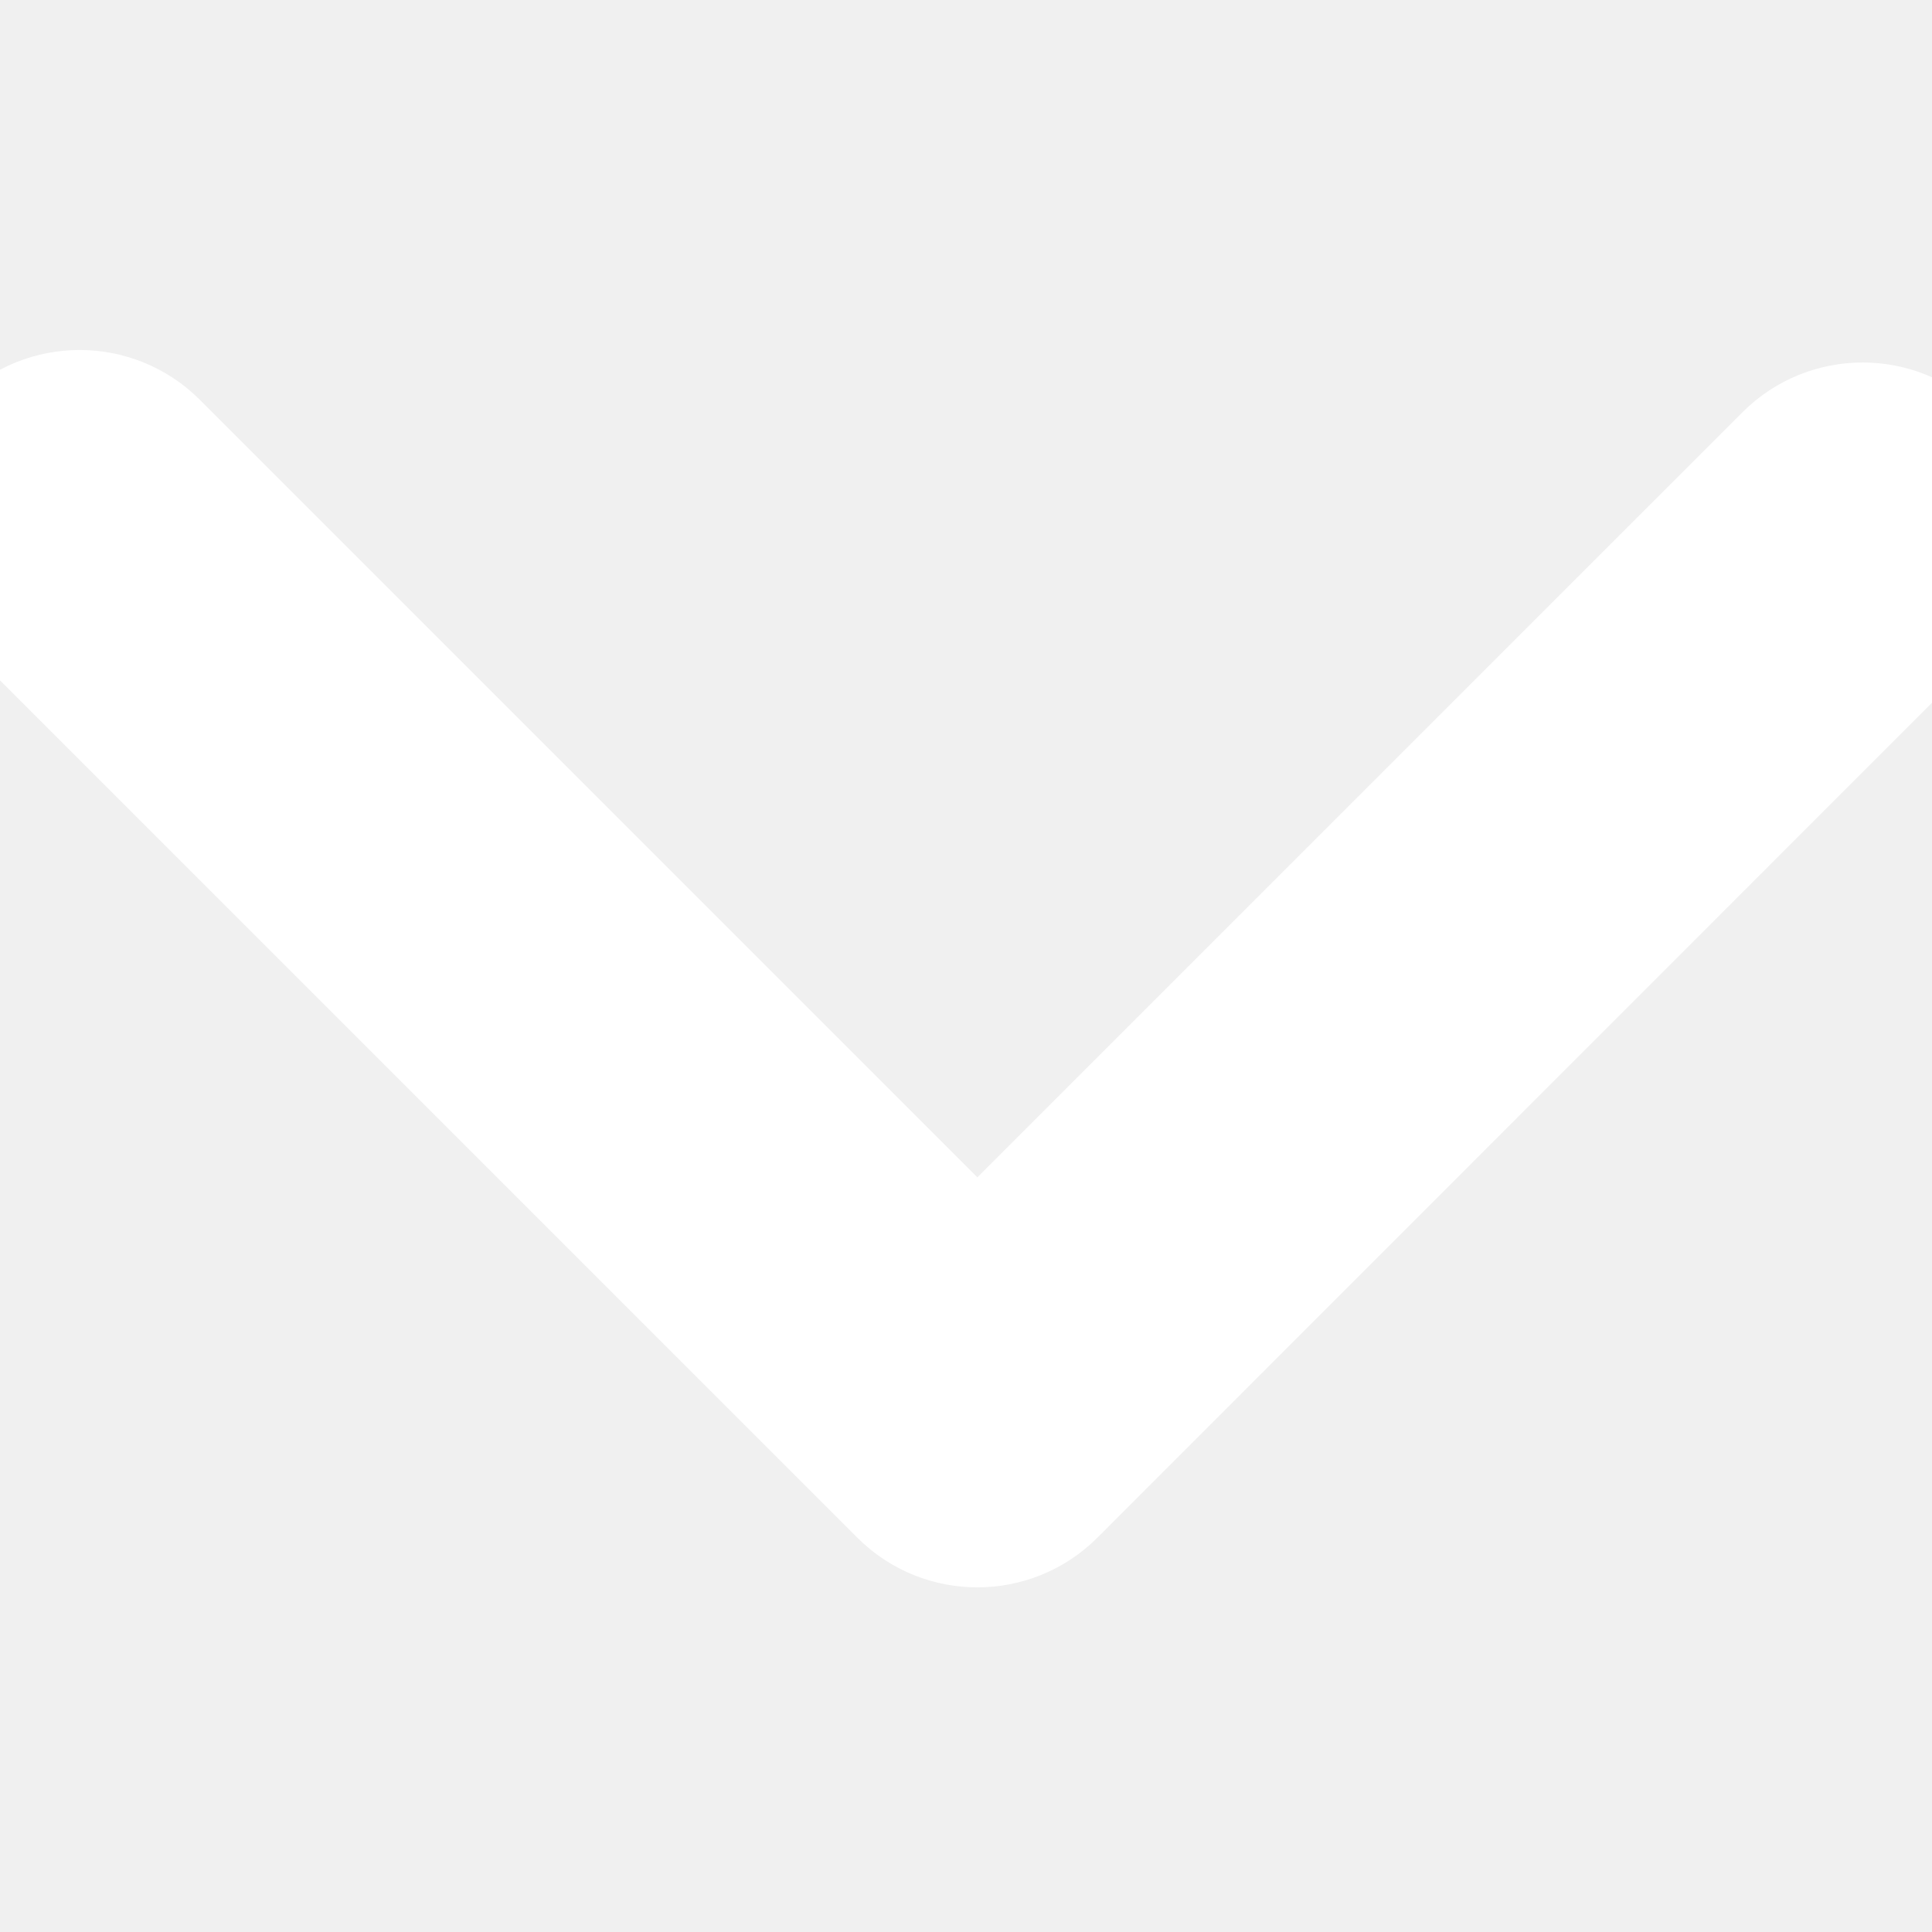
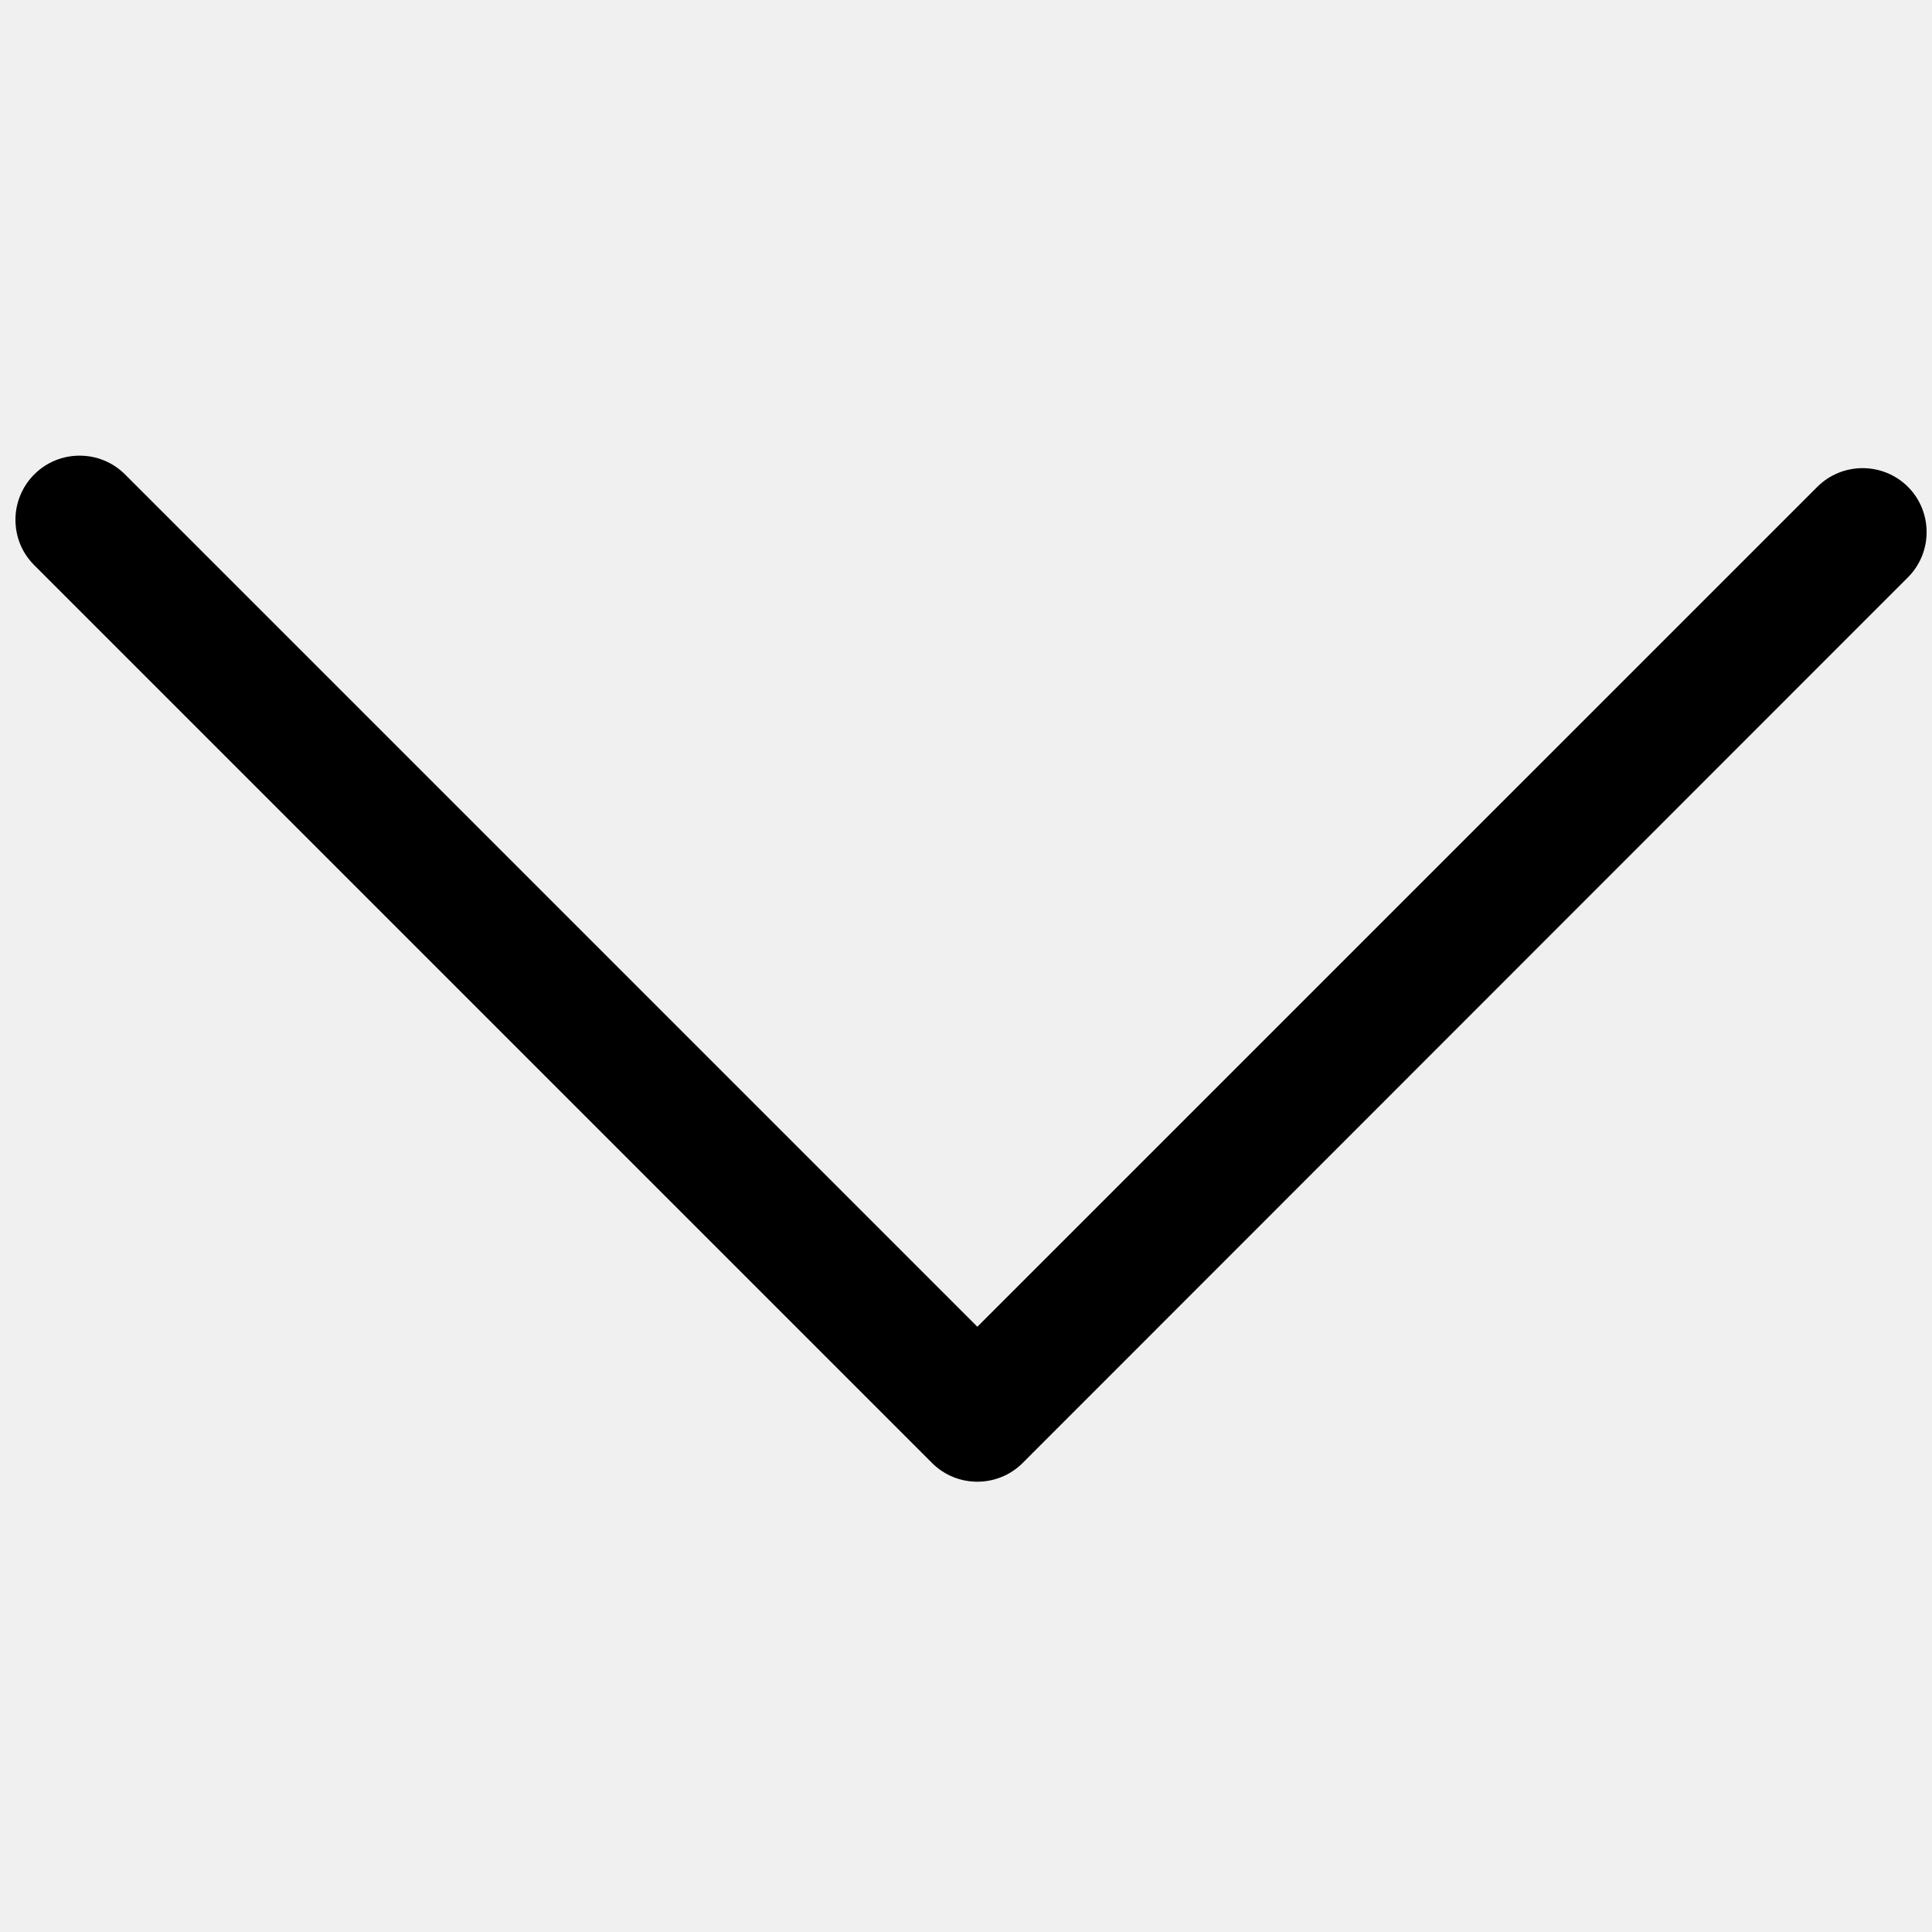
- <svg xmlns="http://www.w3.org/2000/svg" fill="#ffffff" width="800px" height="800px" viewBox="0 0 32 32" version="1.1">
-   <path d="M0.256 8.606c0-0.269 0.106-0.544 0.313-0.75 0.412-0.412 1.087-0.412 1.5 0l14.119 14.119 13.913-13.912c0.413-0.412 1.087-0.412 1.5 0s0.413 1.088 0 1.5l-14.663 14.669c-0.413 0.413-1.088 0.413-1.5 0l-14.869-14.869c-0.213-0.213-0.313-0.481-0.313-0.756z" stroke="white" stroke-width="3.5" />
+ <svg xmlns="http://www.w3.org/2000/svg" width="800px" height="800px" viewBox="0 0 32 32" version="1.1">
+   <path d="M0.256 8.606c0-0.269 0.106-0.544 0.313-0.75 0.412-0.412 1.087-0.412 1.5 0l14.119 14.119 13.913-13.912c0.413-0.412 1.087-0.412 1.5 0s0.413 1.088 0 1.5l-14.663 14.669c-0.413 0.413-1.088 0.413-1.5 0l-14.869-14.869c-0.213-0.213-0.313-0.481-0.313-0.756z" stroke-width="3.5" />
</svg>
